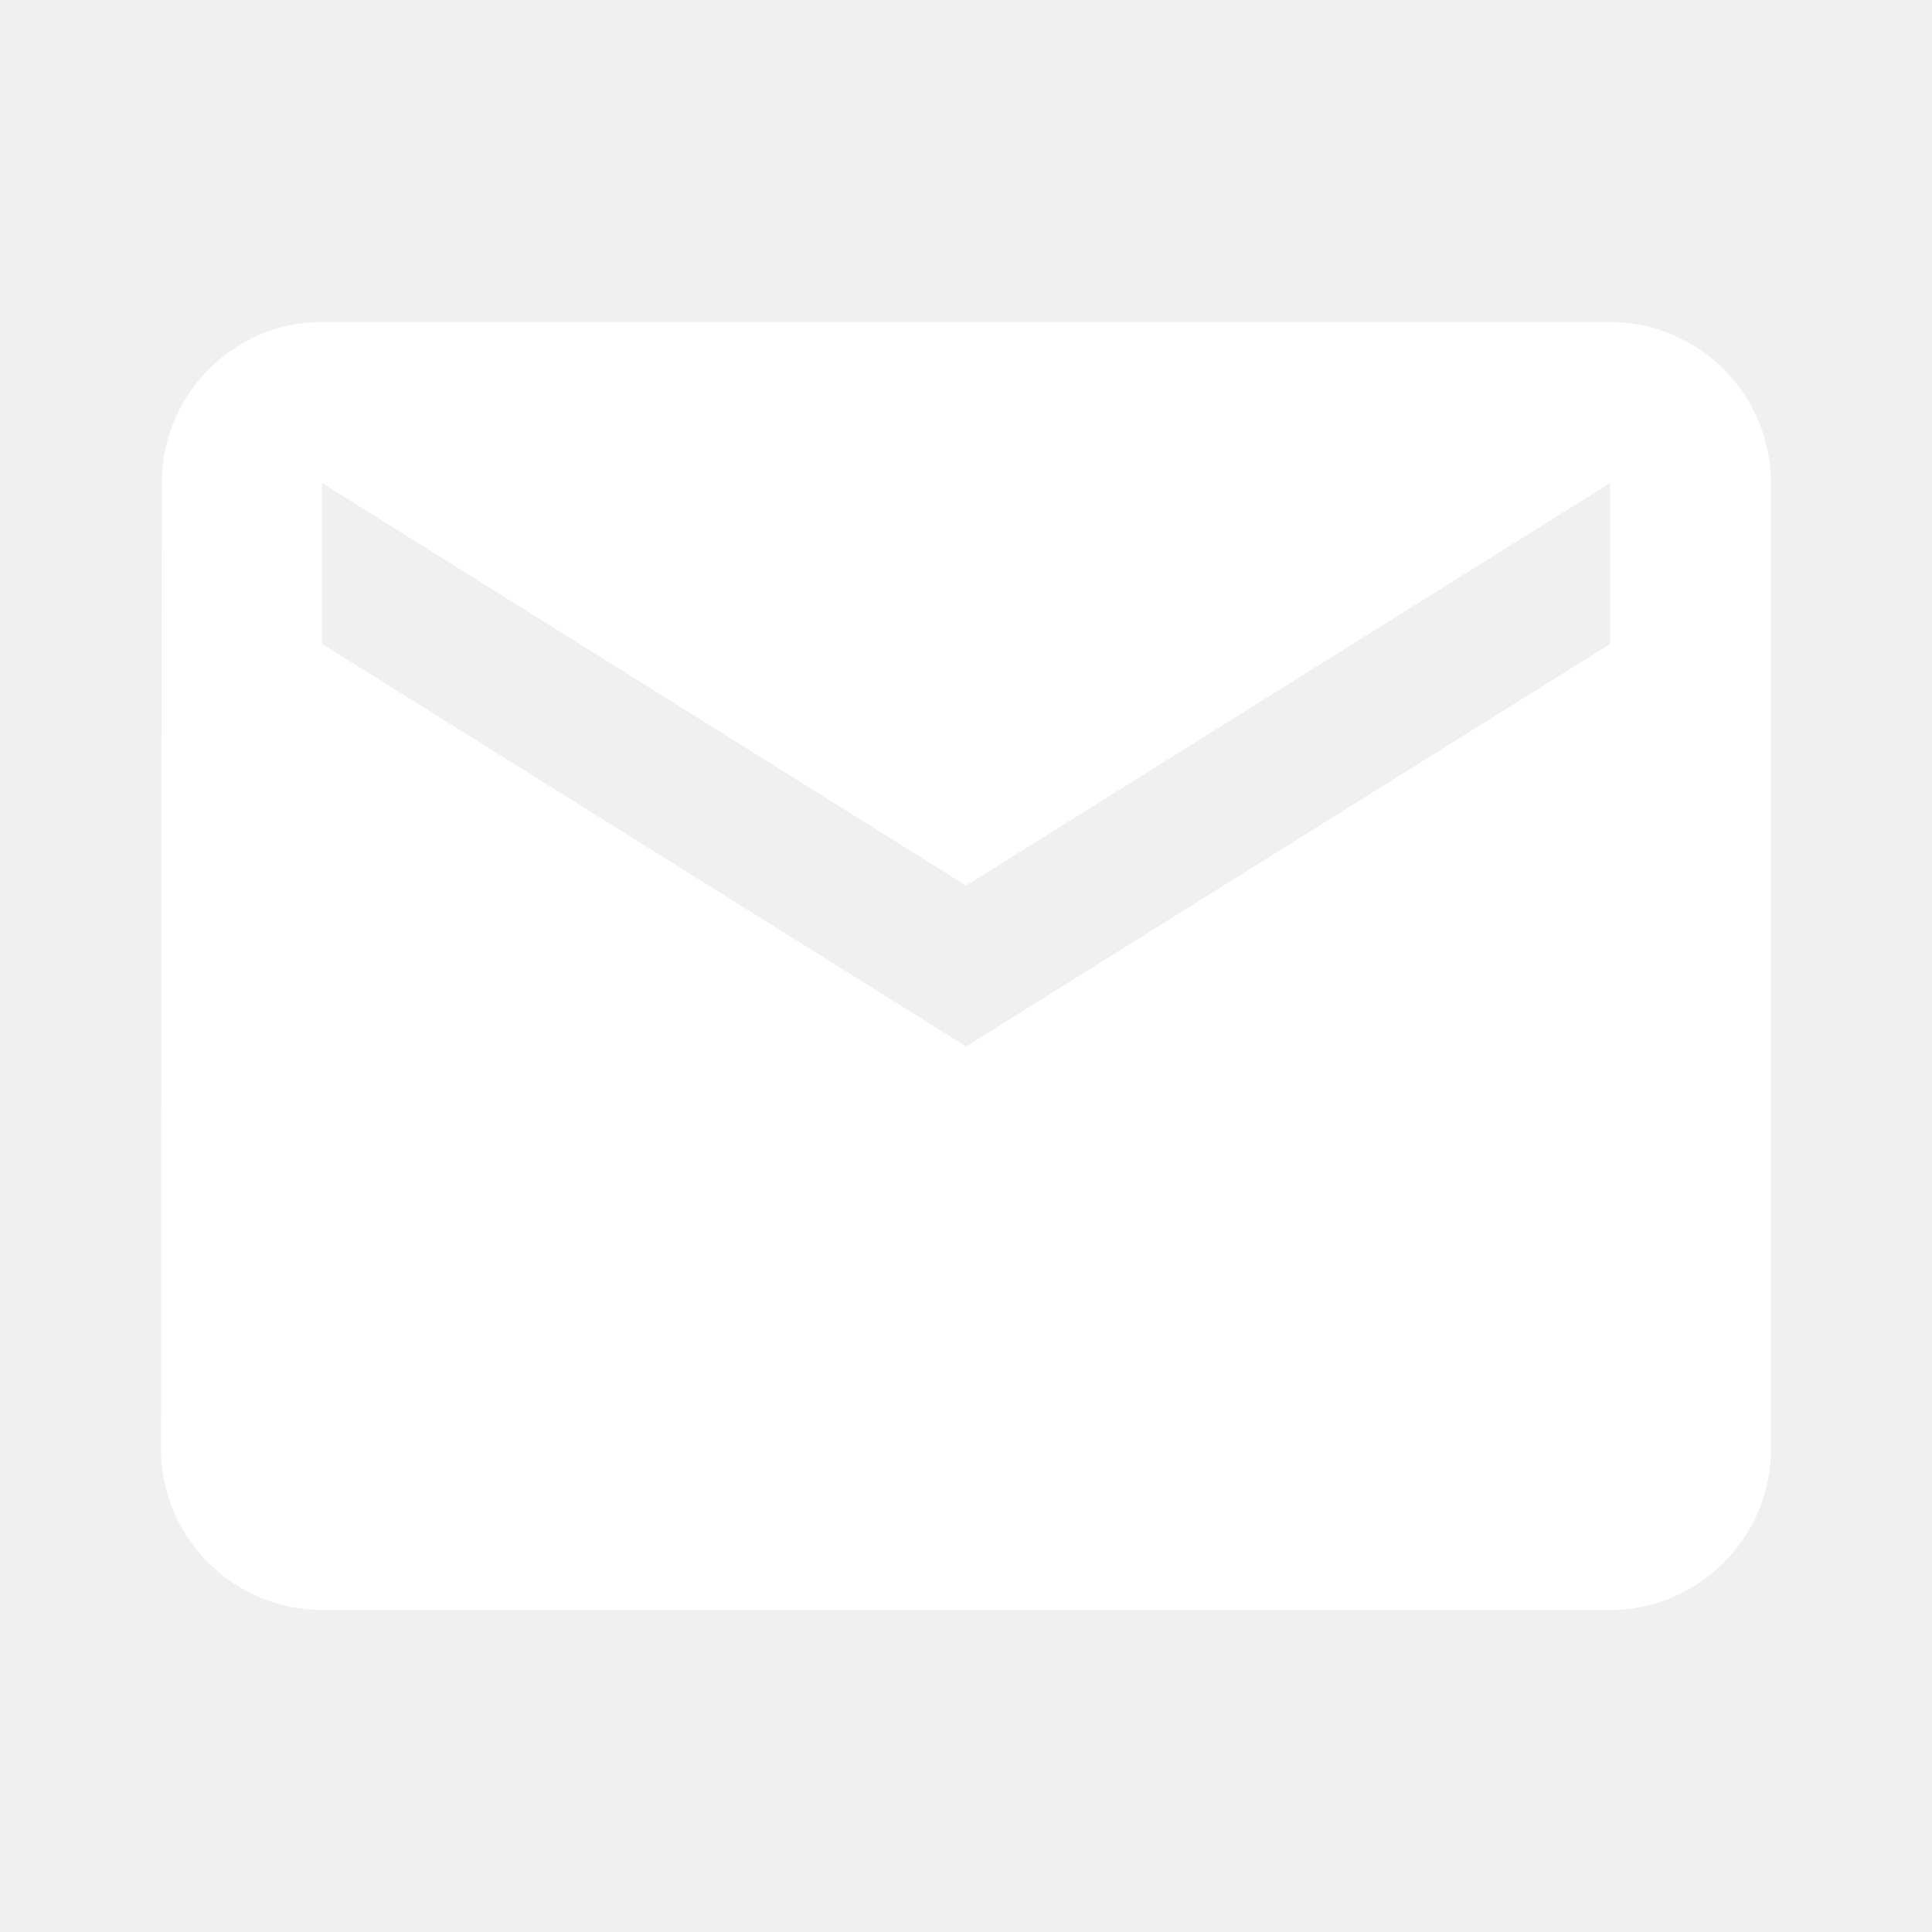
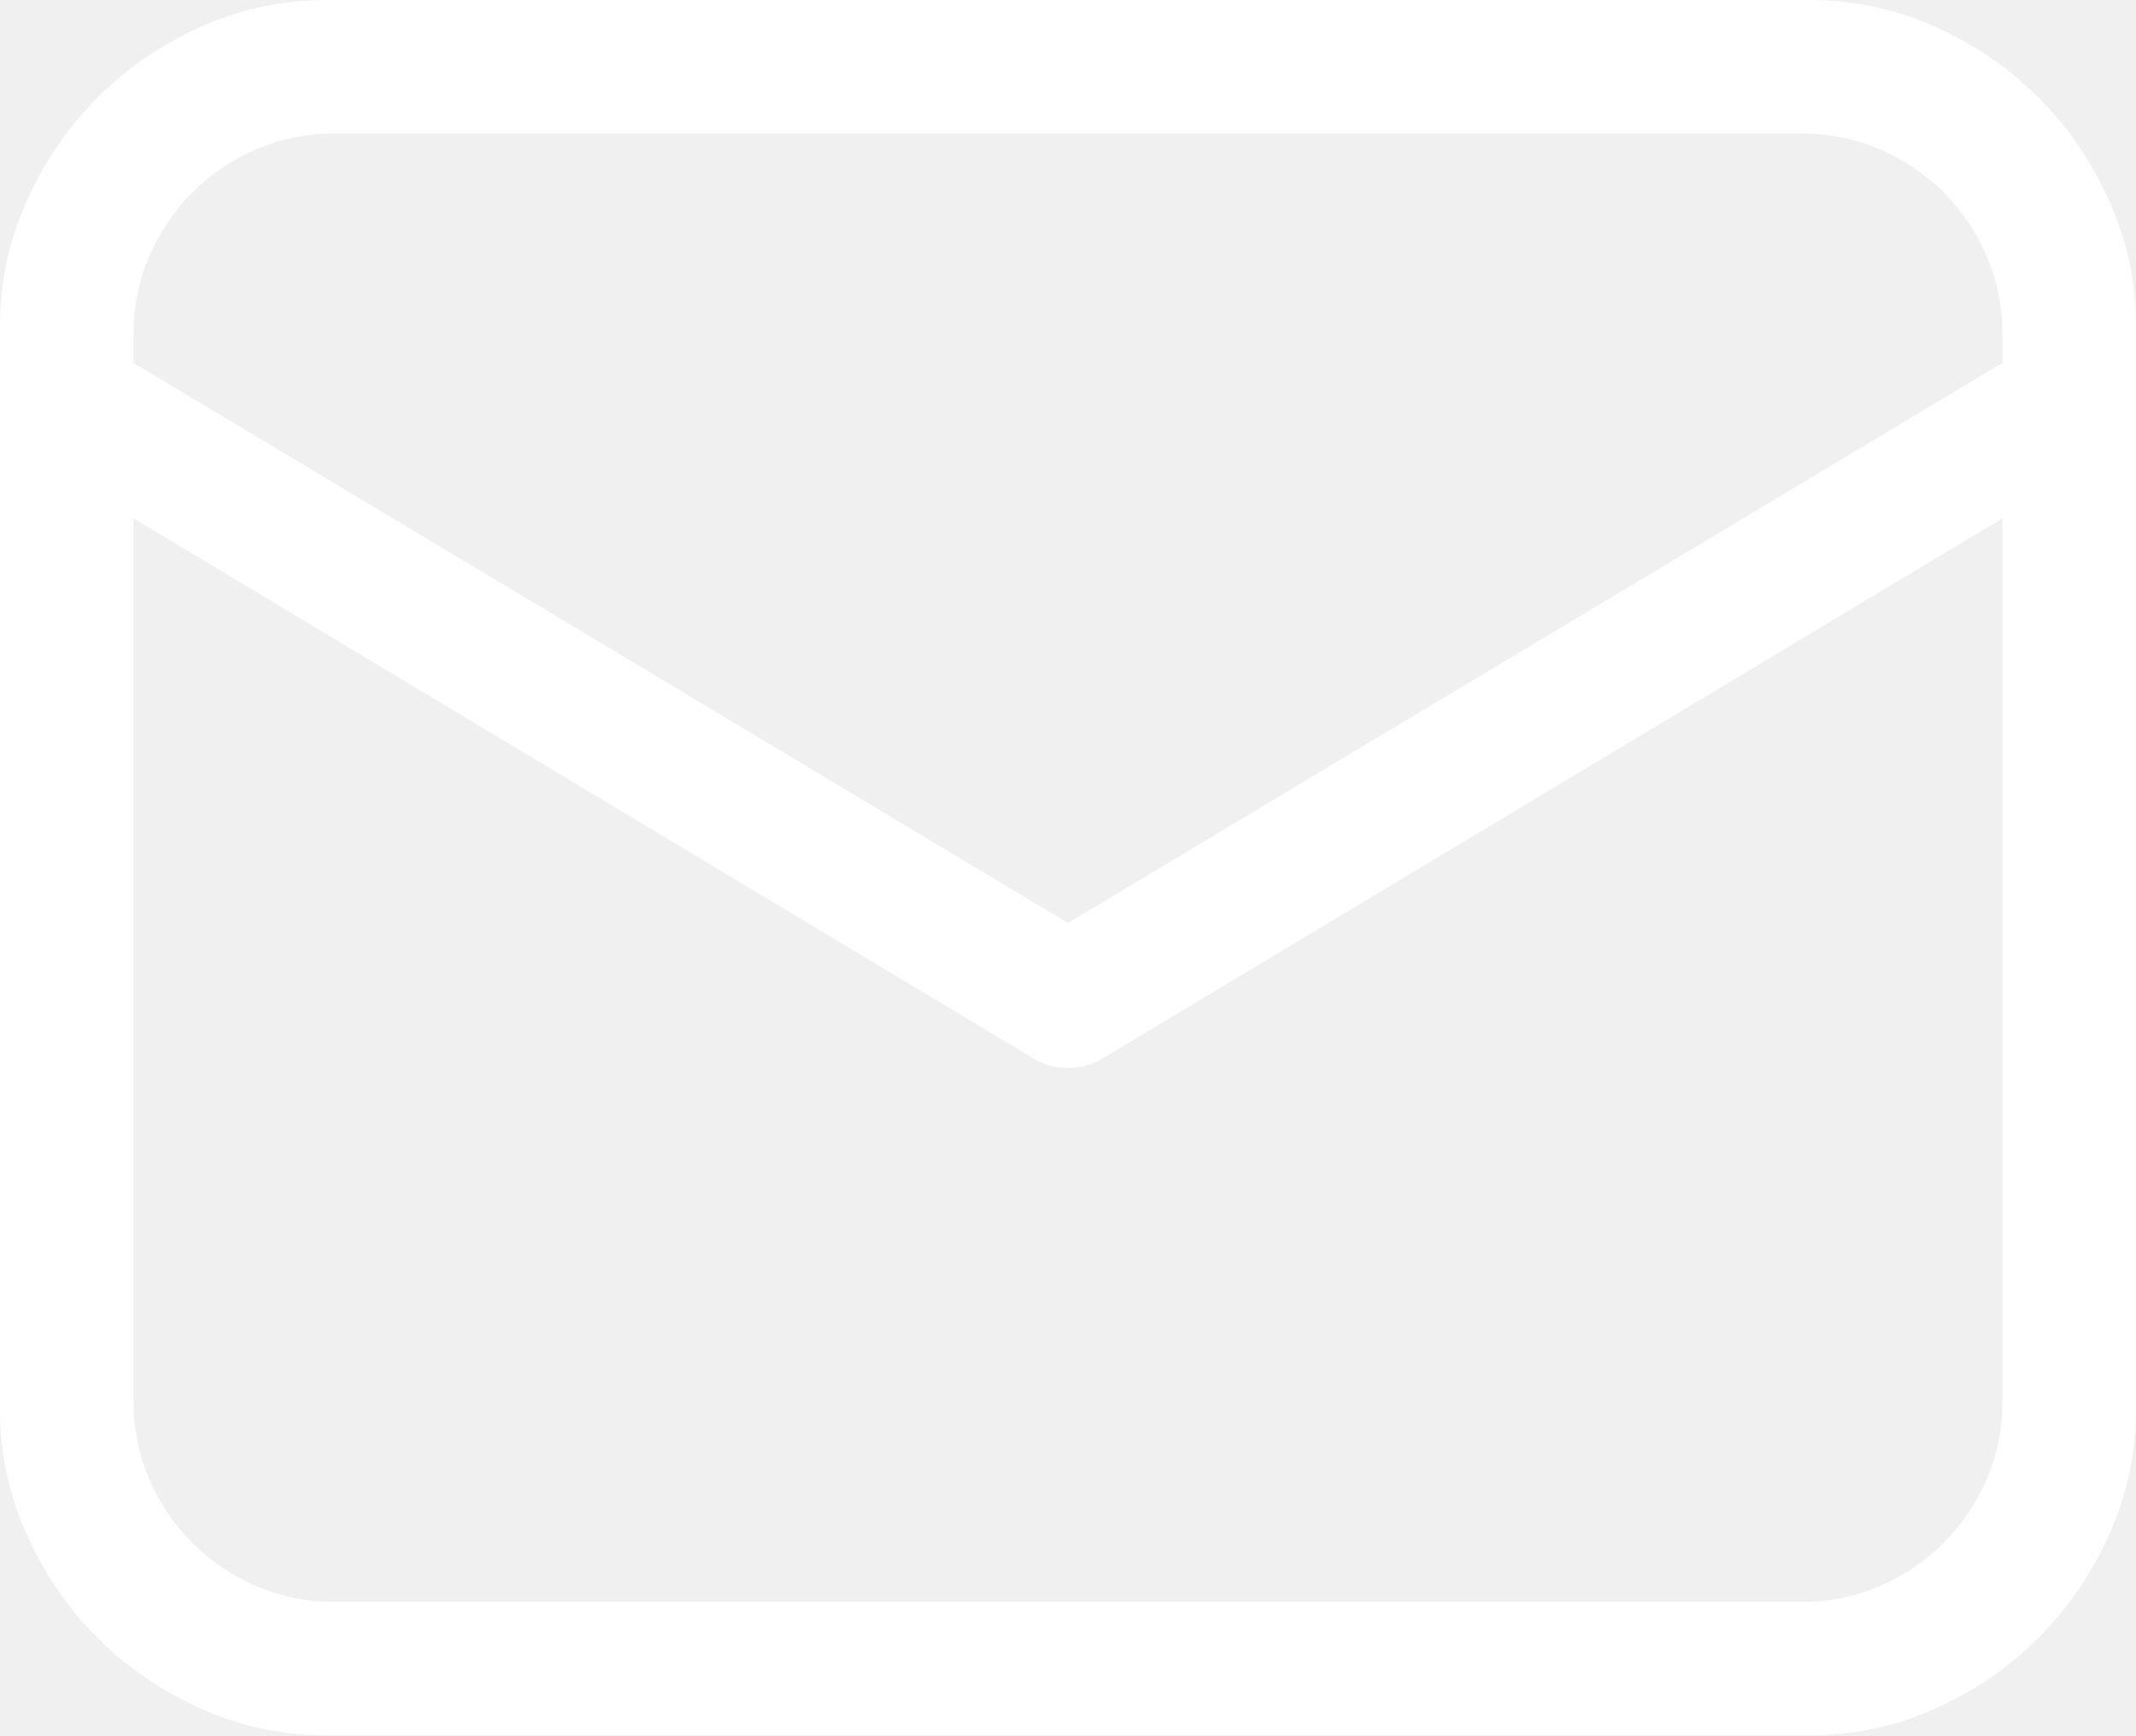
- <svg xmlns="http://www.w3.org/2000/svg" fill="#fff" width="512" height="512" viewBox="0 0 24 24">
-   <path d="M20 4H4c-1.1 0-1.99.9-1.99 2L2 18c0 1.1.9 2 2 2h16c1.1 0 2-.9 2-2V6c0-1.1-.9-2-2-2zm0 4l-8 5-8-5V6l8 5 8-5v2z" />
-   <path d="M0 0h24v24H0z" fill="none" />
+ <svg xmlns="http://www.w3.org/2000/svg" height="100%" viewBox="0 128 1024 832" width="100%">
+   <path d="M867.5,128C888.5,128 908.5,132.25 927.5,140.75C946.5,149.25 963.083,160.583 977.25,174.75C991.417,188.917 1002.75,205.5 1011.25,224.5C1019.75,243.5 1024,263.5 1024,284.5L1024,803.5C1024,824.5 1019.75,844.5 1011.25,863.5C1002.75,882.5 991.417,899.083 977.25,913.25C963.083,927.417 946.5,938.75 927.5,947.25C908.5,955.75 888.5,960 867.5,960L156.5,960C135.5,960 115.5,955.75 96.5,947.25C77.5,938.75 60.917,927.417 46.75,913.25C32.583,899.083 21.25,882.5 12.75,863.5C4.25,844.5 0,824.5 0,803.5L0,284.5C0,263.5 4.25,243.5 12.75,224.5C21.25,205.5 32.583,188.917 46.75,174.75C60.917,160.583 77.5,149.25 96.5,140.75C115.5,132.25 135.5,128 156.5,128ZM160,192C147,192 134.667,194.5 123,199.5C111.333,204.5 101.083,211.417 92.25,220.25C83.417,229.083 76.5,239.333 71.5,251C66.5,262.667 64,275 64,288L64,302L512,570.5L960,302L960,288C960,275 957.5,262.667 952.5,251C947.5,239.333 940.583,229.083 931.75,220.25C922.917,211.417 912.667,204.5 901,199.5C889.333,194.5 877,192 864,192ZM864,896C877,896 889.333,893.5 901,888.5C912.667,883.5 922.917,876.583 931.75,867.75C940.583,858.917 947.5,848.667 952.5,837C957.5,825.333 960,813 960,800L960,376.5L528.5,635.5C523.5,638.5 518,640 512,640C506,640 500.5,638.5 495.5,635.5L64,376.5L64,800C64,813 66.5,825.333 71.5,837C76.5,848.667 83.417,858.917 92.25,867.75C101.083,876.583 111.333,883.5 123,888.5C134.667,893.5 147,896 160,896Z" fill="#FFFFFF" fill-opacity="1">
+   </path>
</svg>
